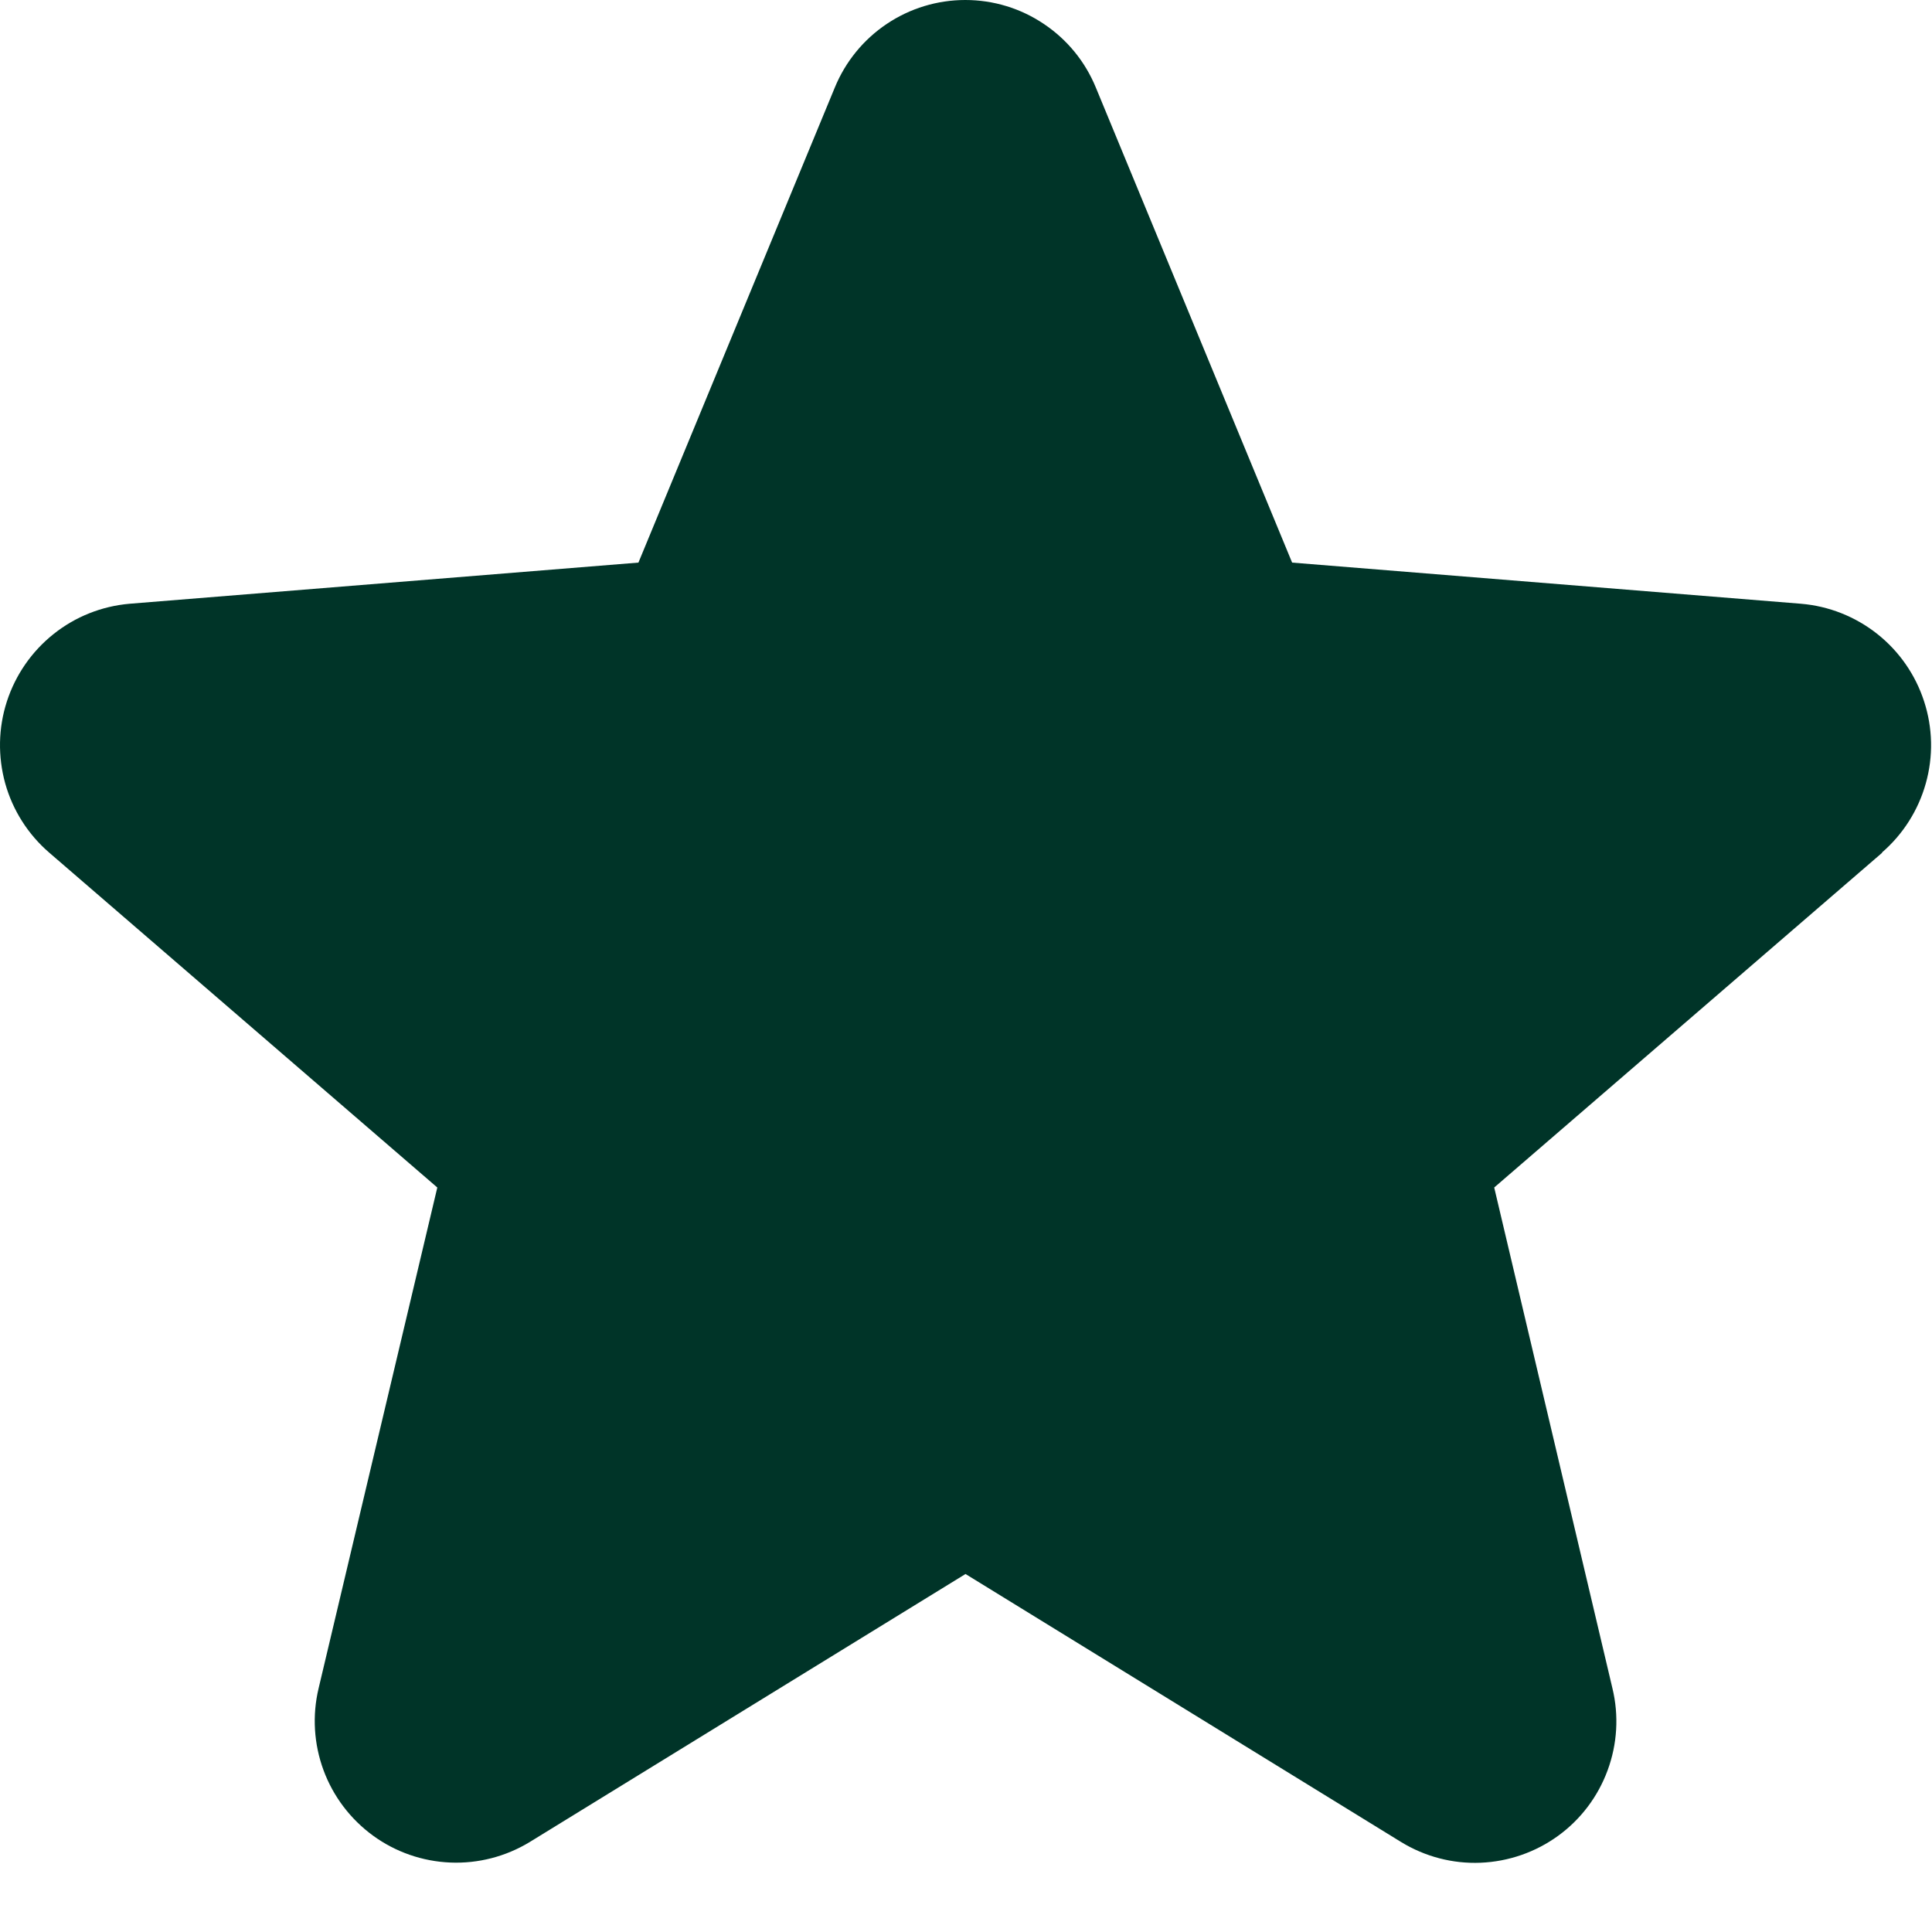
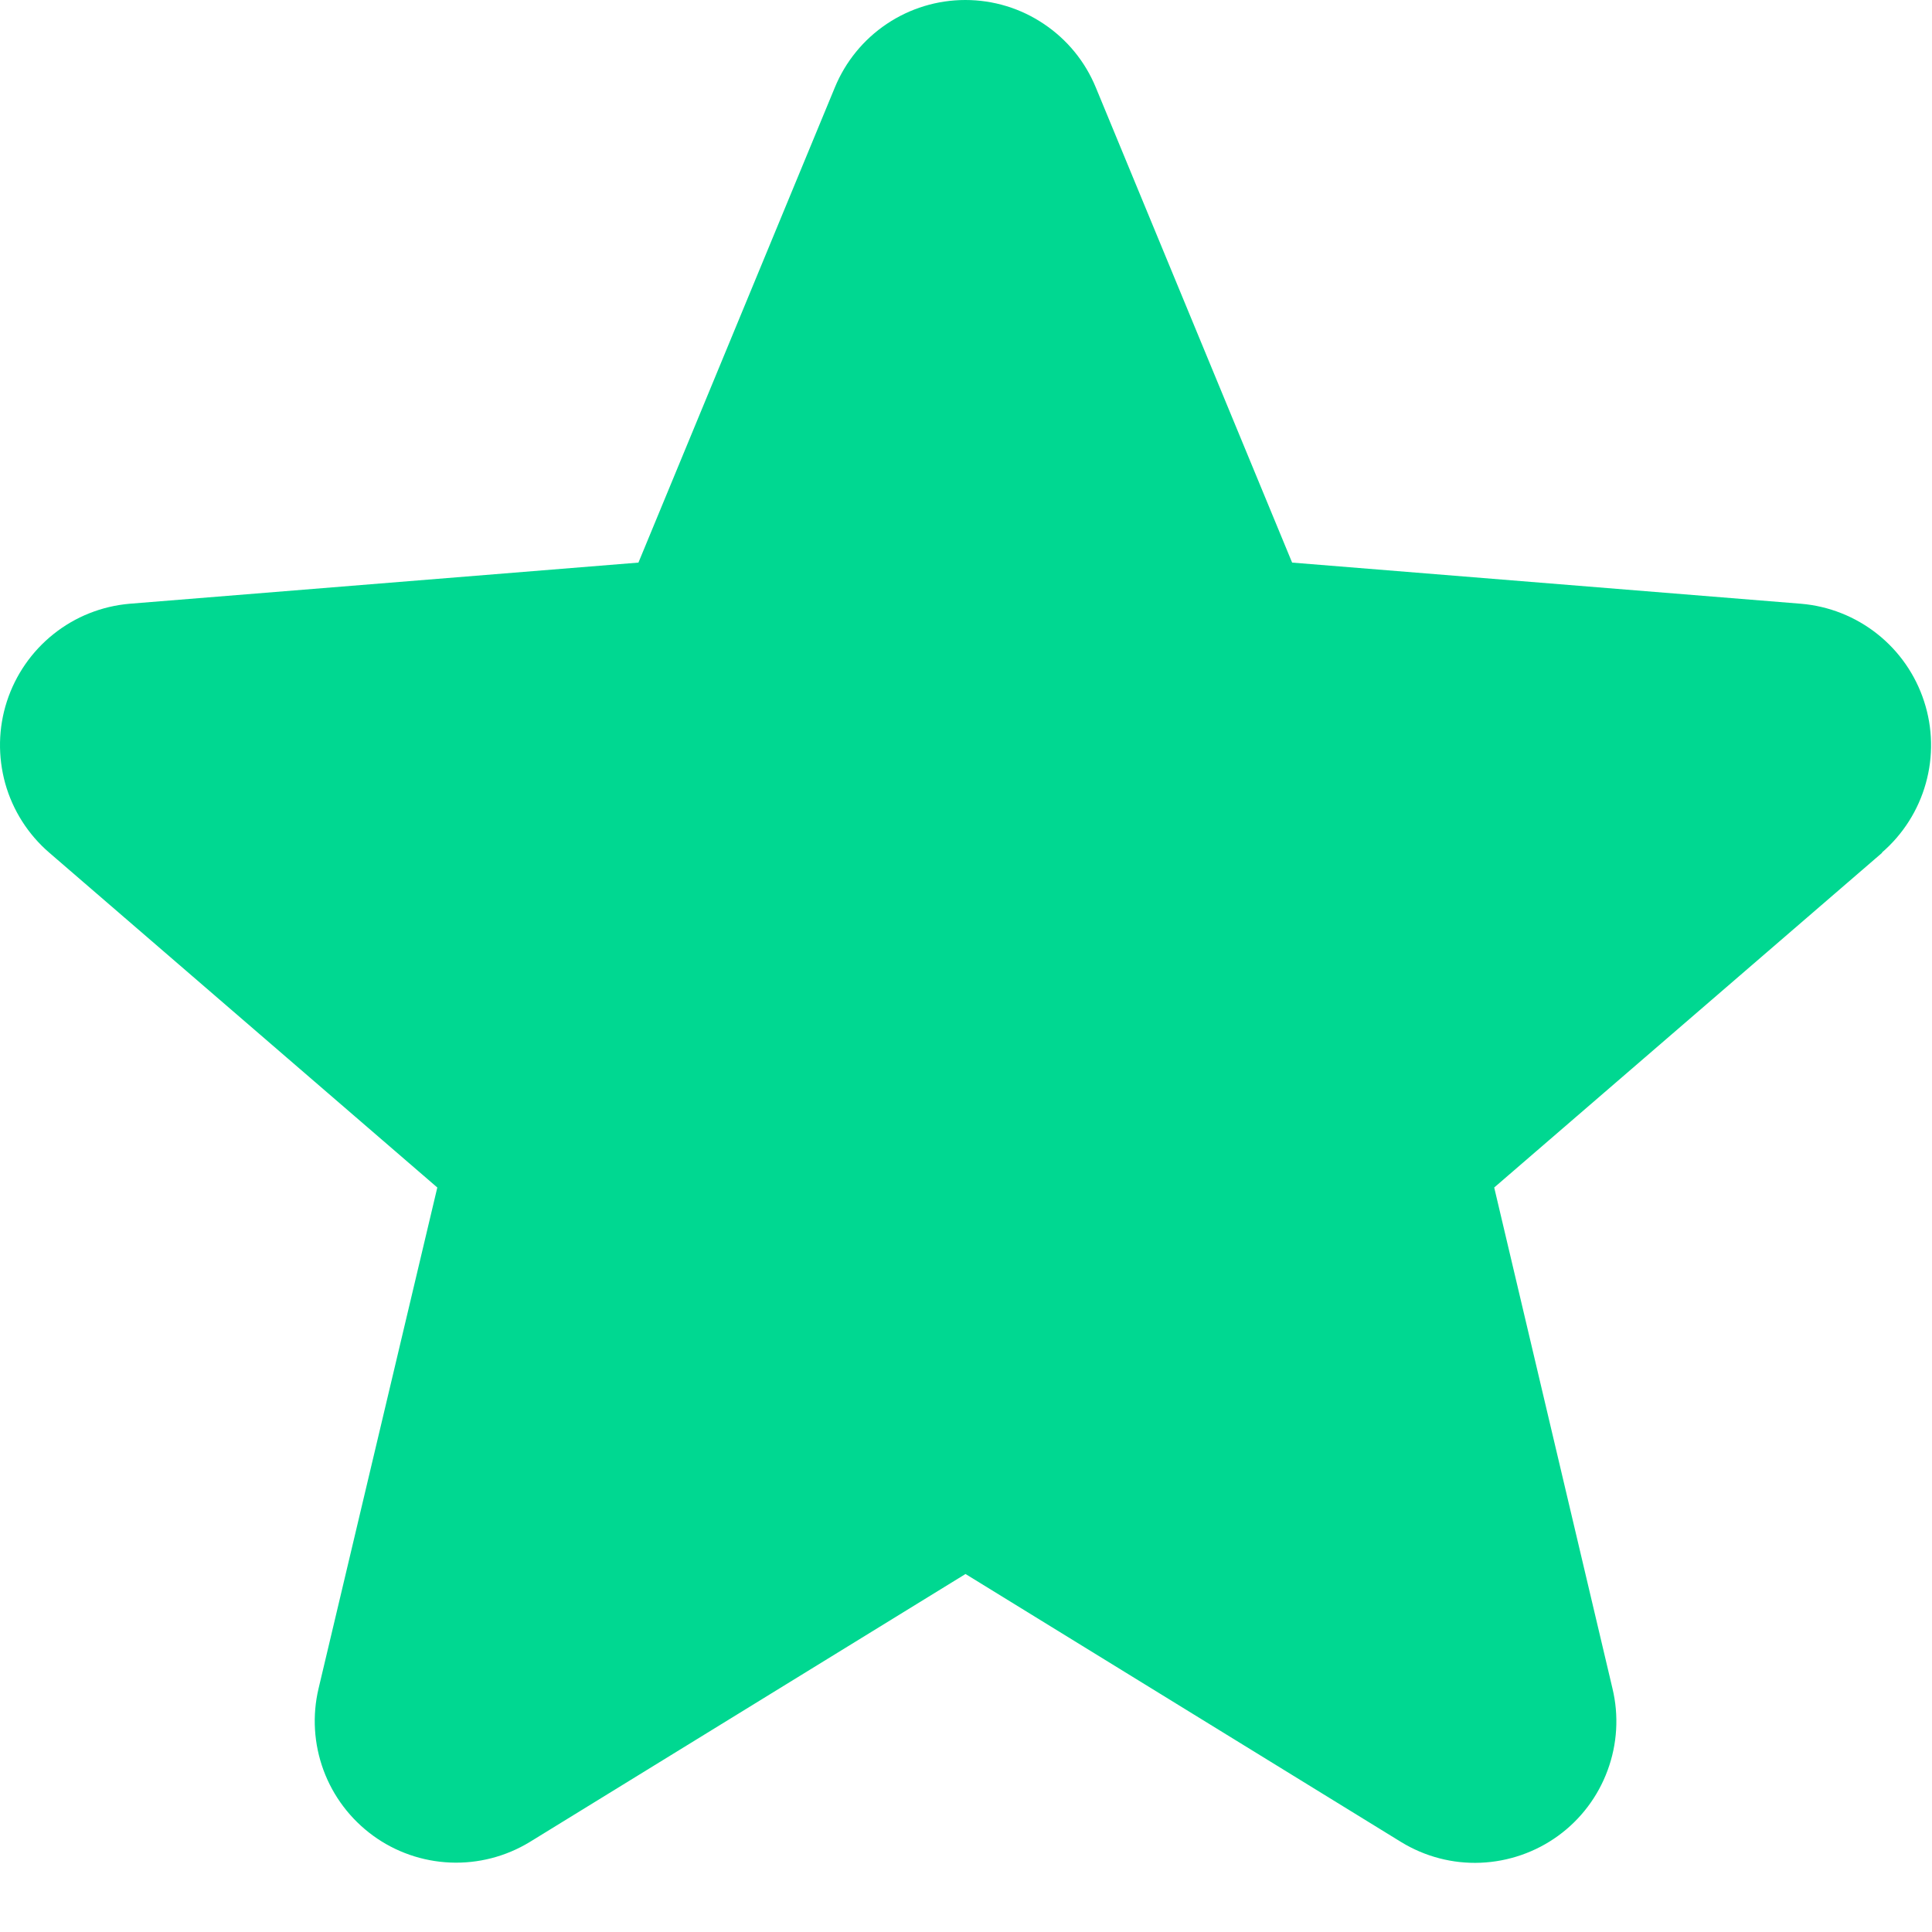
<svg xmlns="http://www.w3.org/2000/svg" width="20" height="20" viewBox="0 0 20 20" fill="none">
-   <path d="M19.486 8.826L15.468 12.293L16.692 17.478C16.76 17.76 16.742 18.055 16.642 18.326C16.542 18.598 16.364 18.834 16.13 19.004C15.896 19.174 15.616 19.271 15.327 19.283C15.038 19.295 14.752 19.22 14.505 19.069L9.995 16.294L5.483 19.069C5.236 19.219 4.95 19.293 4.662 19.281C4.373 19.269 4.094 19.172 3.861 19.002C3.627 18.831 3.449 18.596 3.349 18.325C3.249 18.054 3.231 17.759 3.298 17.478L4.527 12.293L0.509 8.826C0.29 8.637 0.132 8.388 0.054 8.11C-0.023 7.831 -0.018 7.537 0.071 7.262C0.16 6.987 0.328 6.744 0.554 6.564C0.779 6.384 1.053 6.275 1.341 6.25L6.609 5.824L8.642 0.906C8.752 0.638 8.939 0.409 9.179 0.248C9.42 0.086 9.703 0 9.993 0C10.283 0 10.566 0.086 10.806 0.248C11.047 0.409 11.234 0.638 11.344 0.906L13.376 5.824L18.644 6.25C18.932 6.274 19.207 6.383 19.434 6.563C19.66 6.742 19.829 6.985 19.918 7.26C20.008 7.535 20.014 7.831 19.936 8.109C19.858 8.388 19.7 8.637 19.481 8.826L19.486 8.826Z" fill="#003428" />
+   <path d="M19.486 8.826L15.468 12.293L16.692 17.478C16.76 17.76 16.742 18.055 16.642 18.326C16.542 18.598 16.364 18.834 16.13 19.004C15.896 19.174 15.616 19.271 15.327 19.283C15.038 19.295 14.752 19.22 14.505 19.069L9.995 16.294L5.483 19.069C5.236 19.219 4.95 19.293 4.662 19.281C4.373 19.269 4.094 19.172 3.861 19.002C3.627 18.831 3.449 18.596 3.349 18.325C3.249 18.054 3.231 17.759 3.298 17.478L4.527 12.293L0.509 8.826C0.29 8.637 0.132 8.388 0.054 8.11C-0.023 7.831 -0.018 7.537 0.071 7.262C0.16 6.987 0.328 6.744 0.554 6.564C0.779 6.384 1.053 6.275 1.341 6.25L6.609 5.824L8.642 0.906C8.752 0.638 8.939 0.409 9.179 0.248C9.42 0.086 9.703 0 9.993 0C10.283 0 10.566 0.086 10.806 0.248C11.047 0.409 11.234 0.638 11.344 0.906L13.376 5.824L18.644 6.25C18.932 6.274 19.207 6.383 19.434 6.563C19.66 6.742 19.829 6.985 19.918 7.26C20.008 7.535 20.014 7.831 19.936 8.109C19.858 8.388 19.7 8.637 19.481 8.826L19.486 8.826Z" fill="#00D891" />
</svg>
